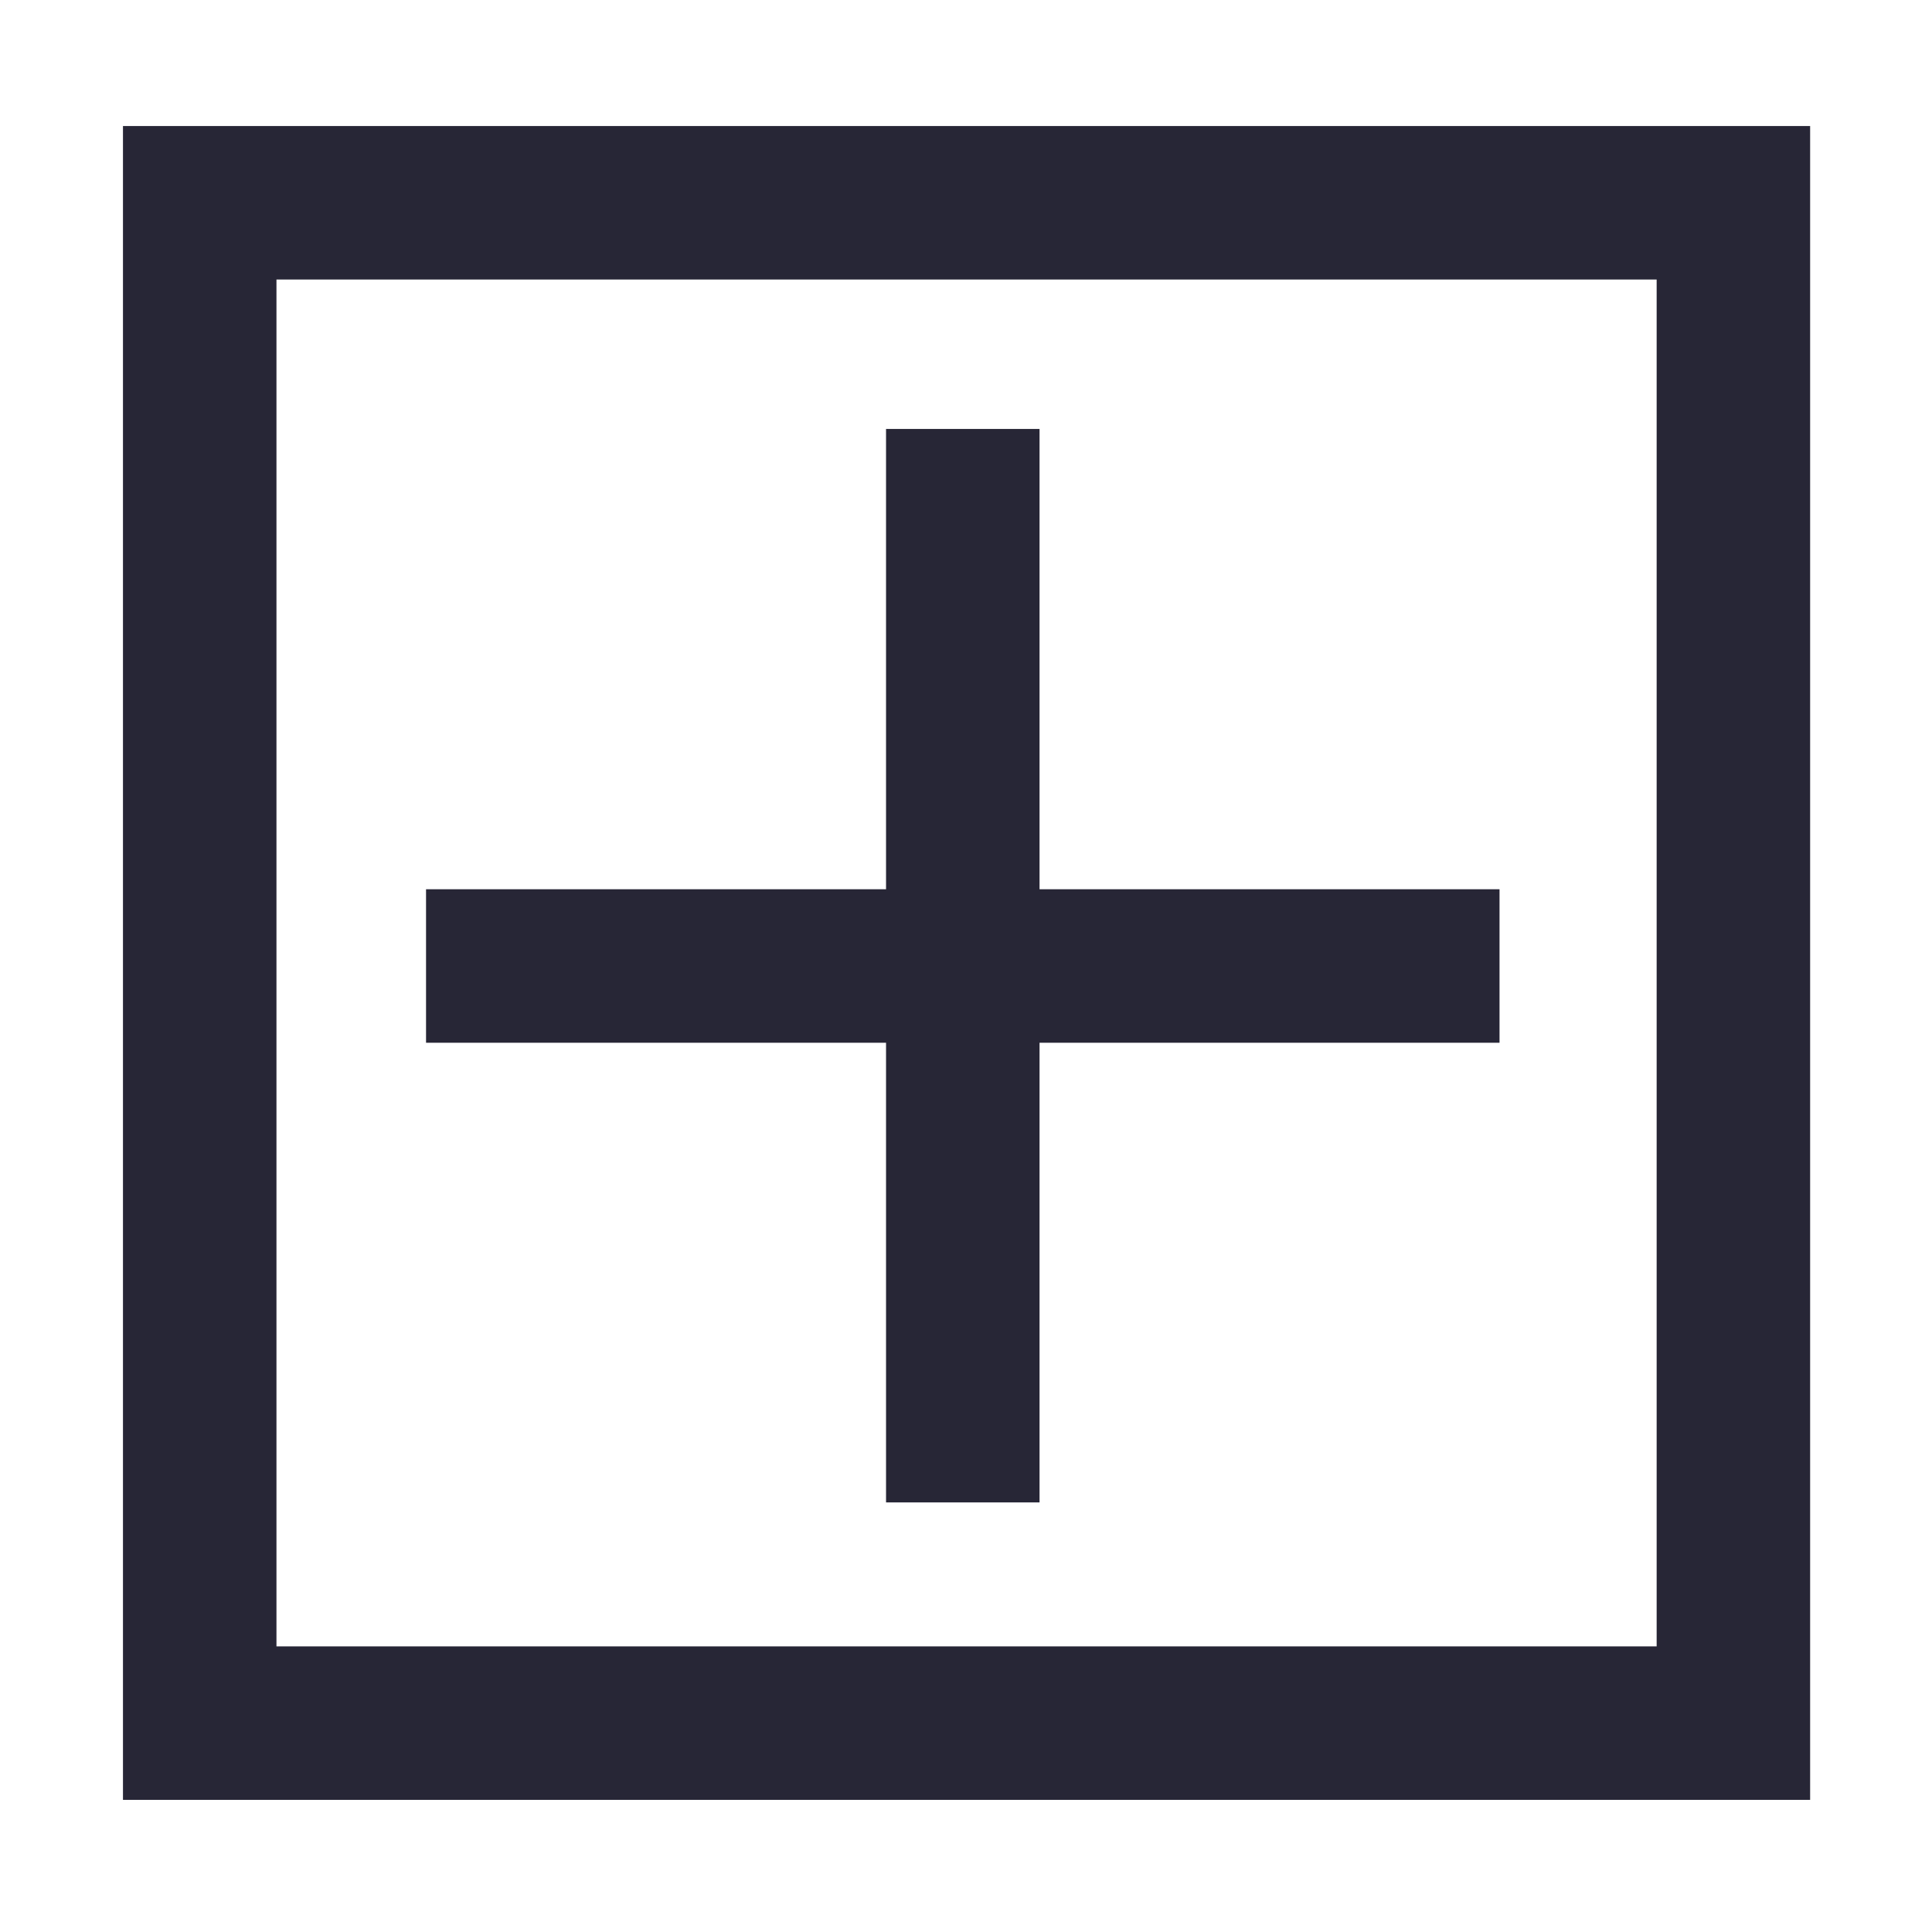
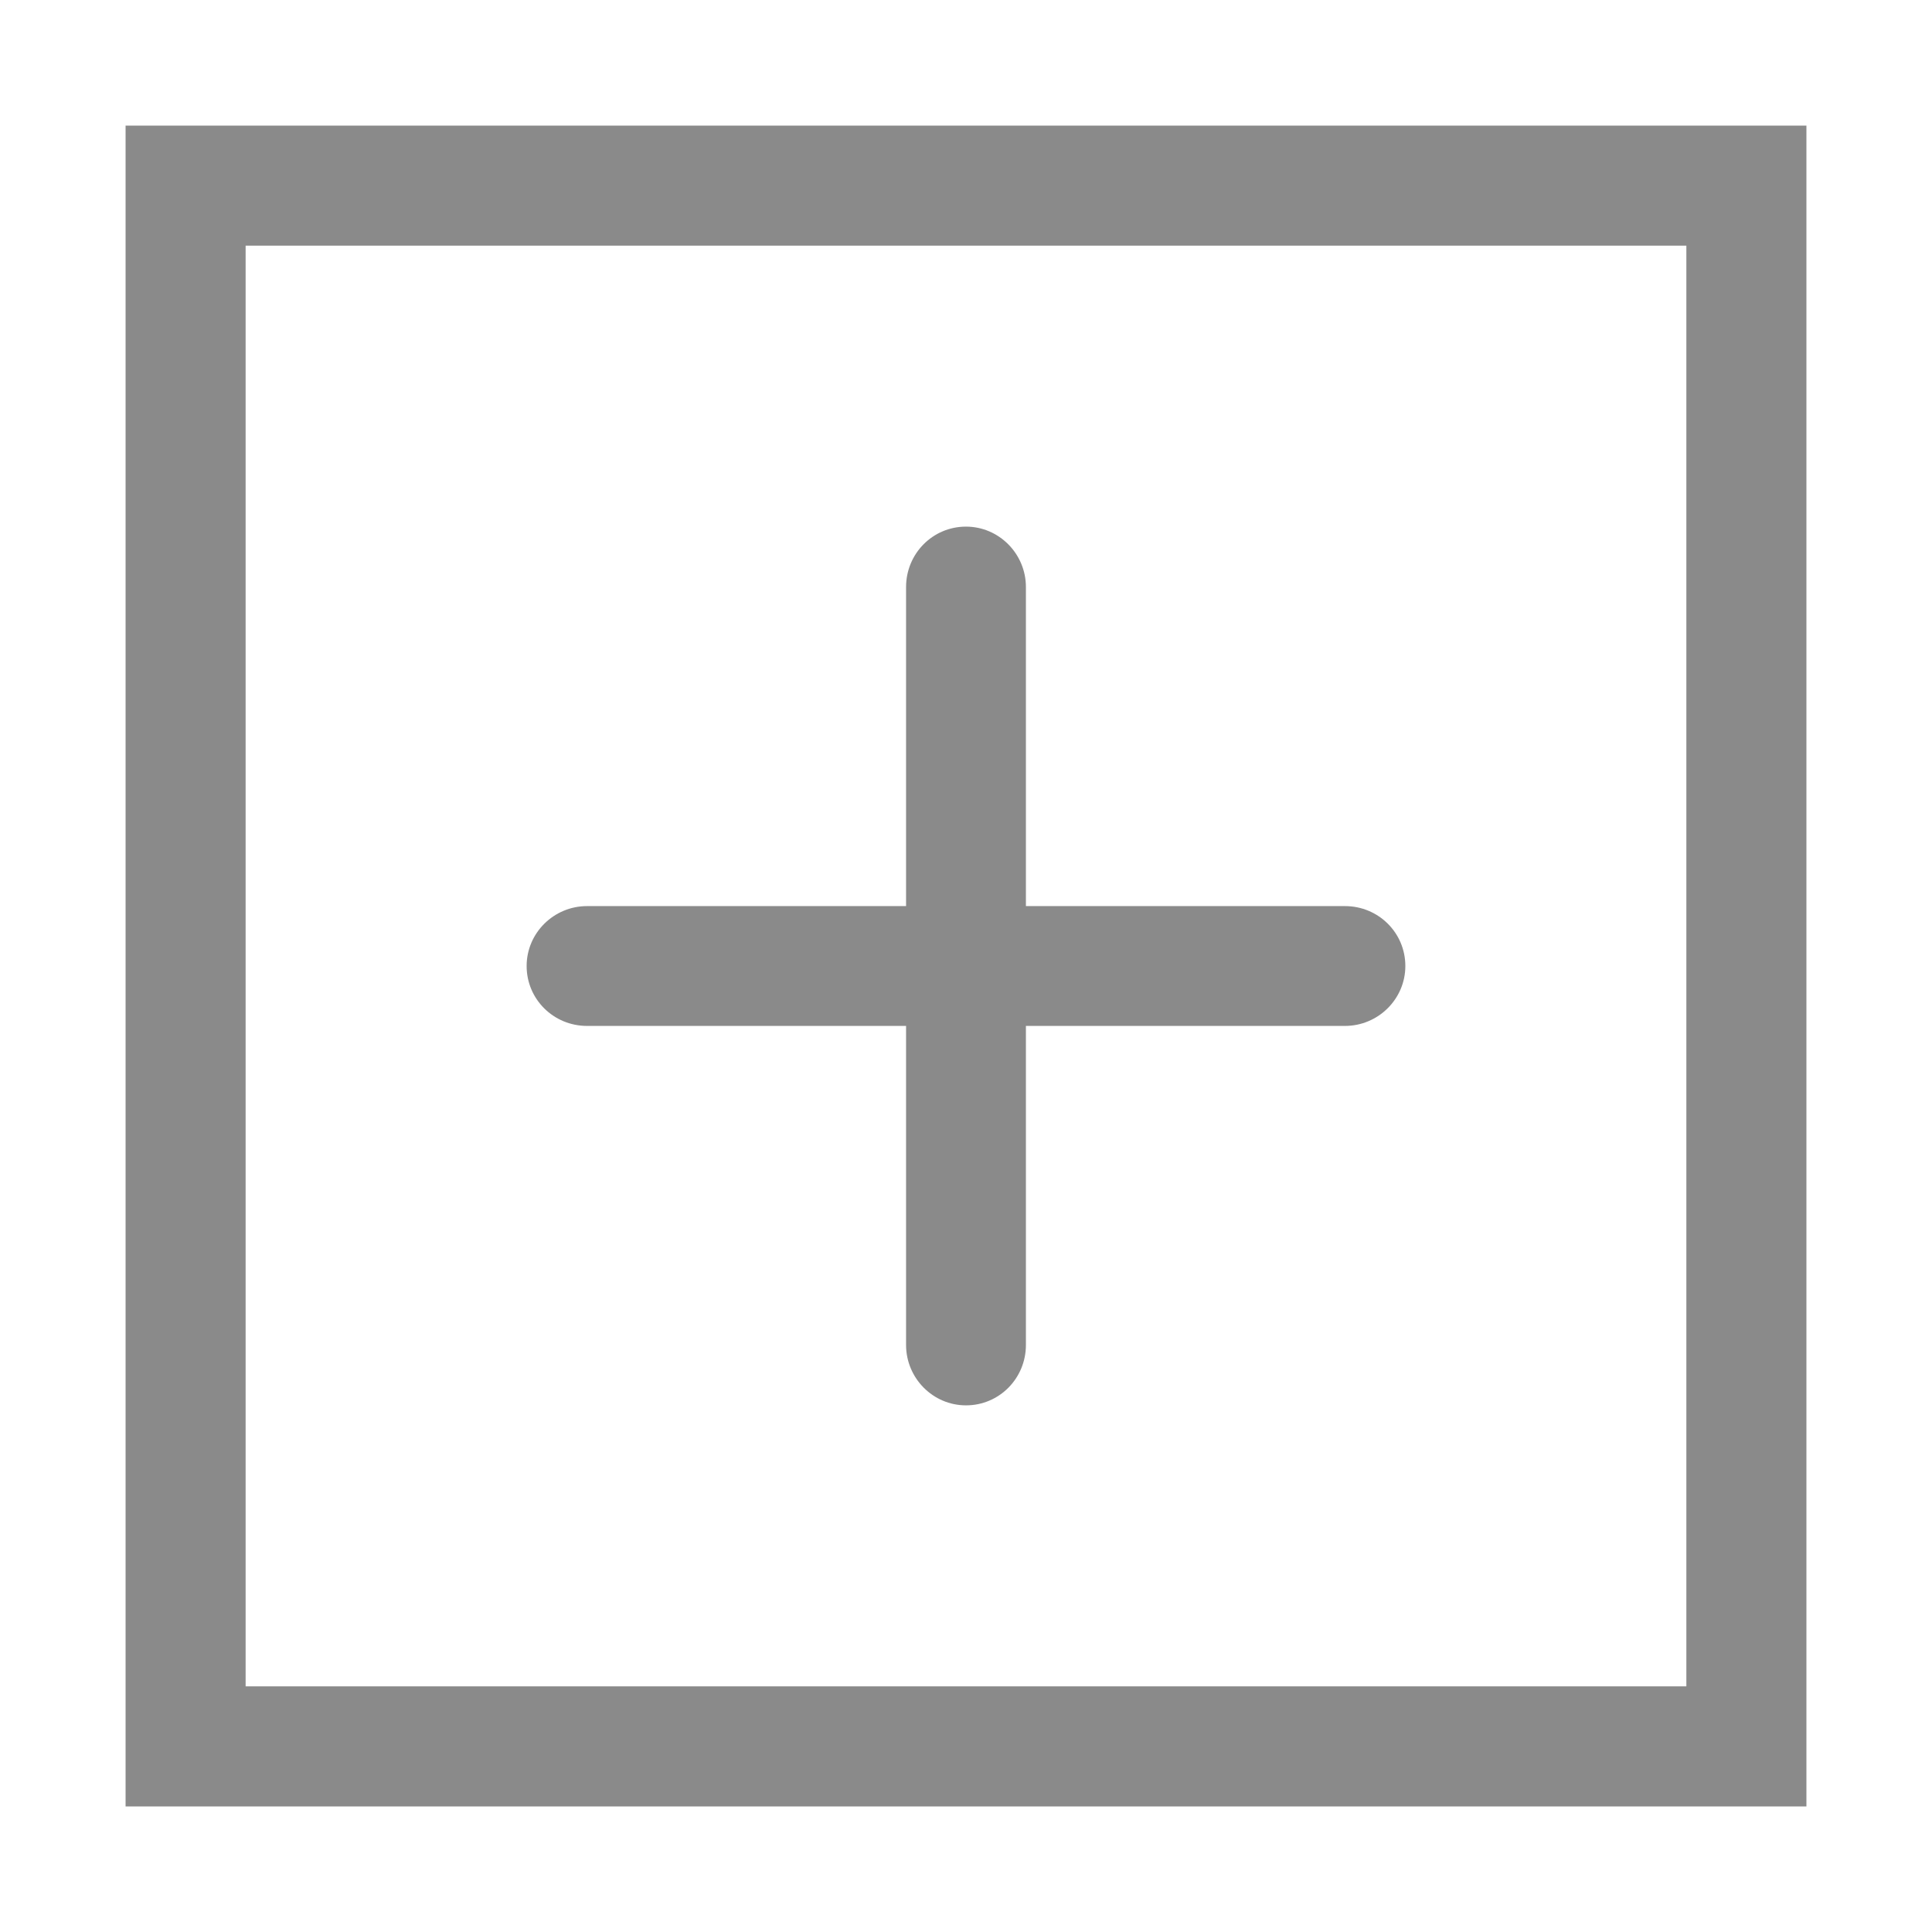
- <svg xmlns="http://www.w3.org/2000/svg" t="1660555294033" class="icon" viewBox="0 0 1024 1024" version="1.1" p-id="12052" width="200" height="200">
-   <defs>
-     <style type="text/css">@font-face { font-family: "feedback-iconfont"; src: url("//at.alicdn.com/t/font_1031158_u69w8yhxdu.woff2?t=1630033759944") format("woff2"), url("//at.alicdn.com/t/font_1031158_u69w8yhxdu.woff?t=1630033759944") format("woff"), url("//at.alicdn.com/t/font_1031158_u69w8yhxdu.ttf?t=1630033759944") format("truetype"); }
- </style>
-   </defs>
-   <path d="M959.406 953.969H65.178V66.801h894.228v887.168zM146.534 872.617h731.525V148.152H146.529v724.465z m79.283-401.295H794.778v81.357H225.812v-81.357z m243.804-243.968h81.357v568.955h-81.357V227.348z" fill="#272636" p-id="12053" />
+ <svg xmlns="http://www.w3.org/2000/svg" t="1663419331337" class="icon" viewBox="0 0 1024 1024" version="1.1" p-id="3596" width="200" height="200">
+   <path d="M66.56 66.56v890.88h890.88V66.56H66.56z m827.244 827.244H130.186V130.196h763.622v763.607z" fill="#8a8a8a" p-id="3597" />
+   <path d="M480.236 480.251H311.137c-17.562 0-32.01 14.208-32.01 31.749 0 17.659 14.331 31.759 32.01 31.759h169.098v169.098c0 17.562 14.223 32.01 31.759 32.01 17.664 0 31.759-14.331 31.759-32.01v-169.098h169.108c17.562 0 32-14.218 32-31.759 0-17.659-14.321-31.749-32-31.749h-169.108V311.142c0-17.567-14.213-32.02-31.759-32.02-17.654 0-31.759 14.341-31.759 32.02v169.108z" fill="#8a8a8a" p-id="3598" />
</svg>
